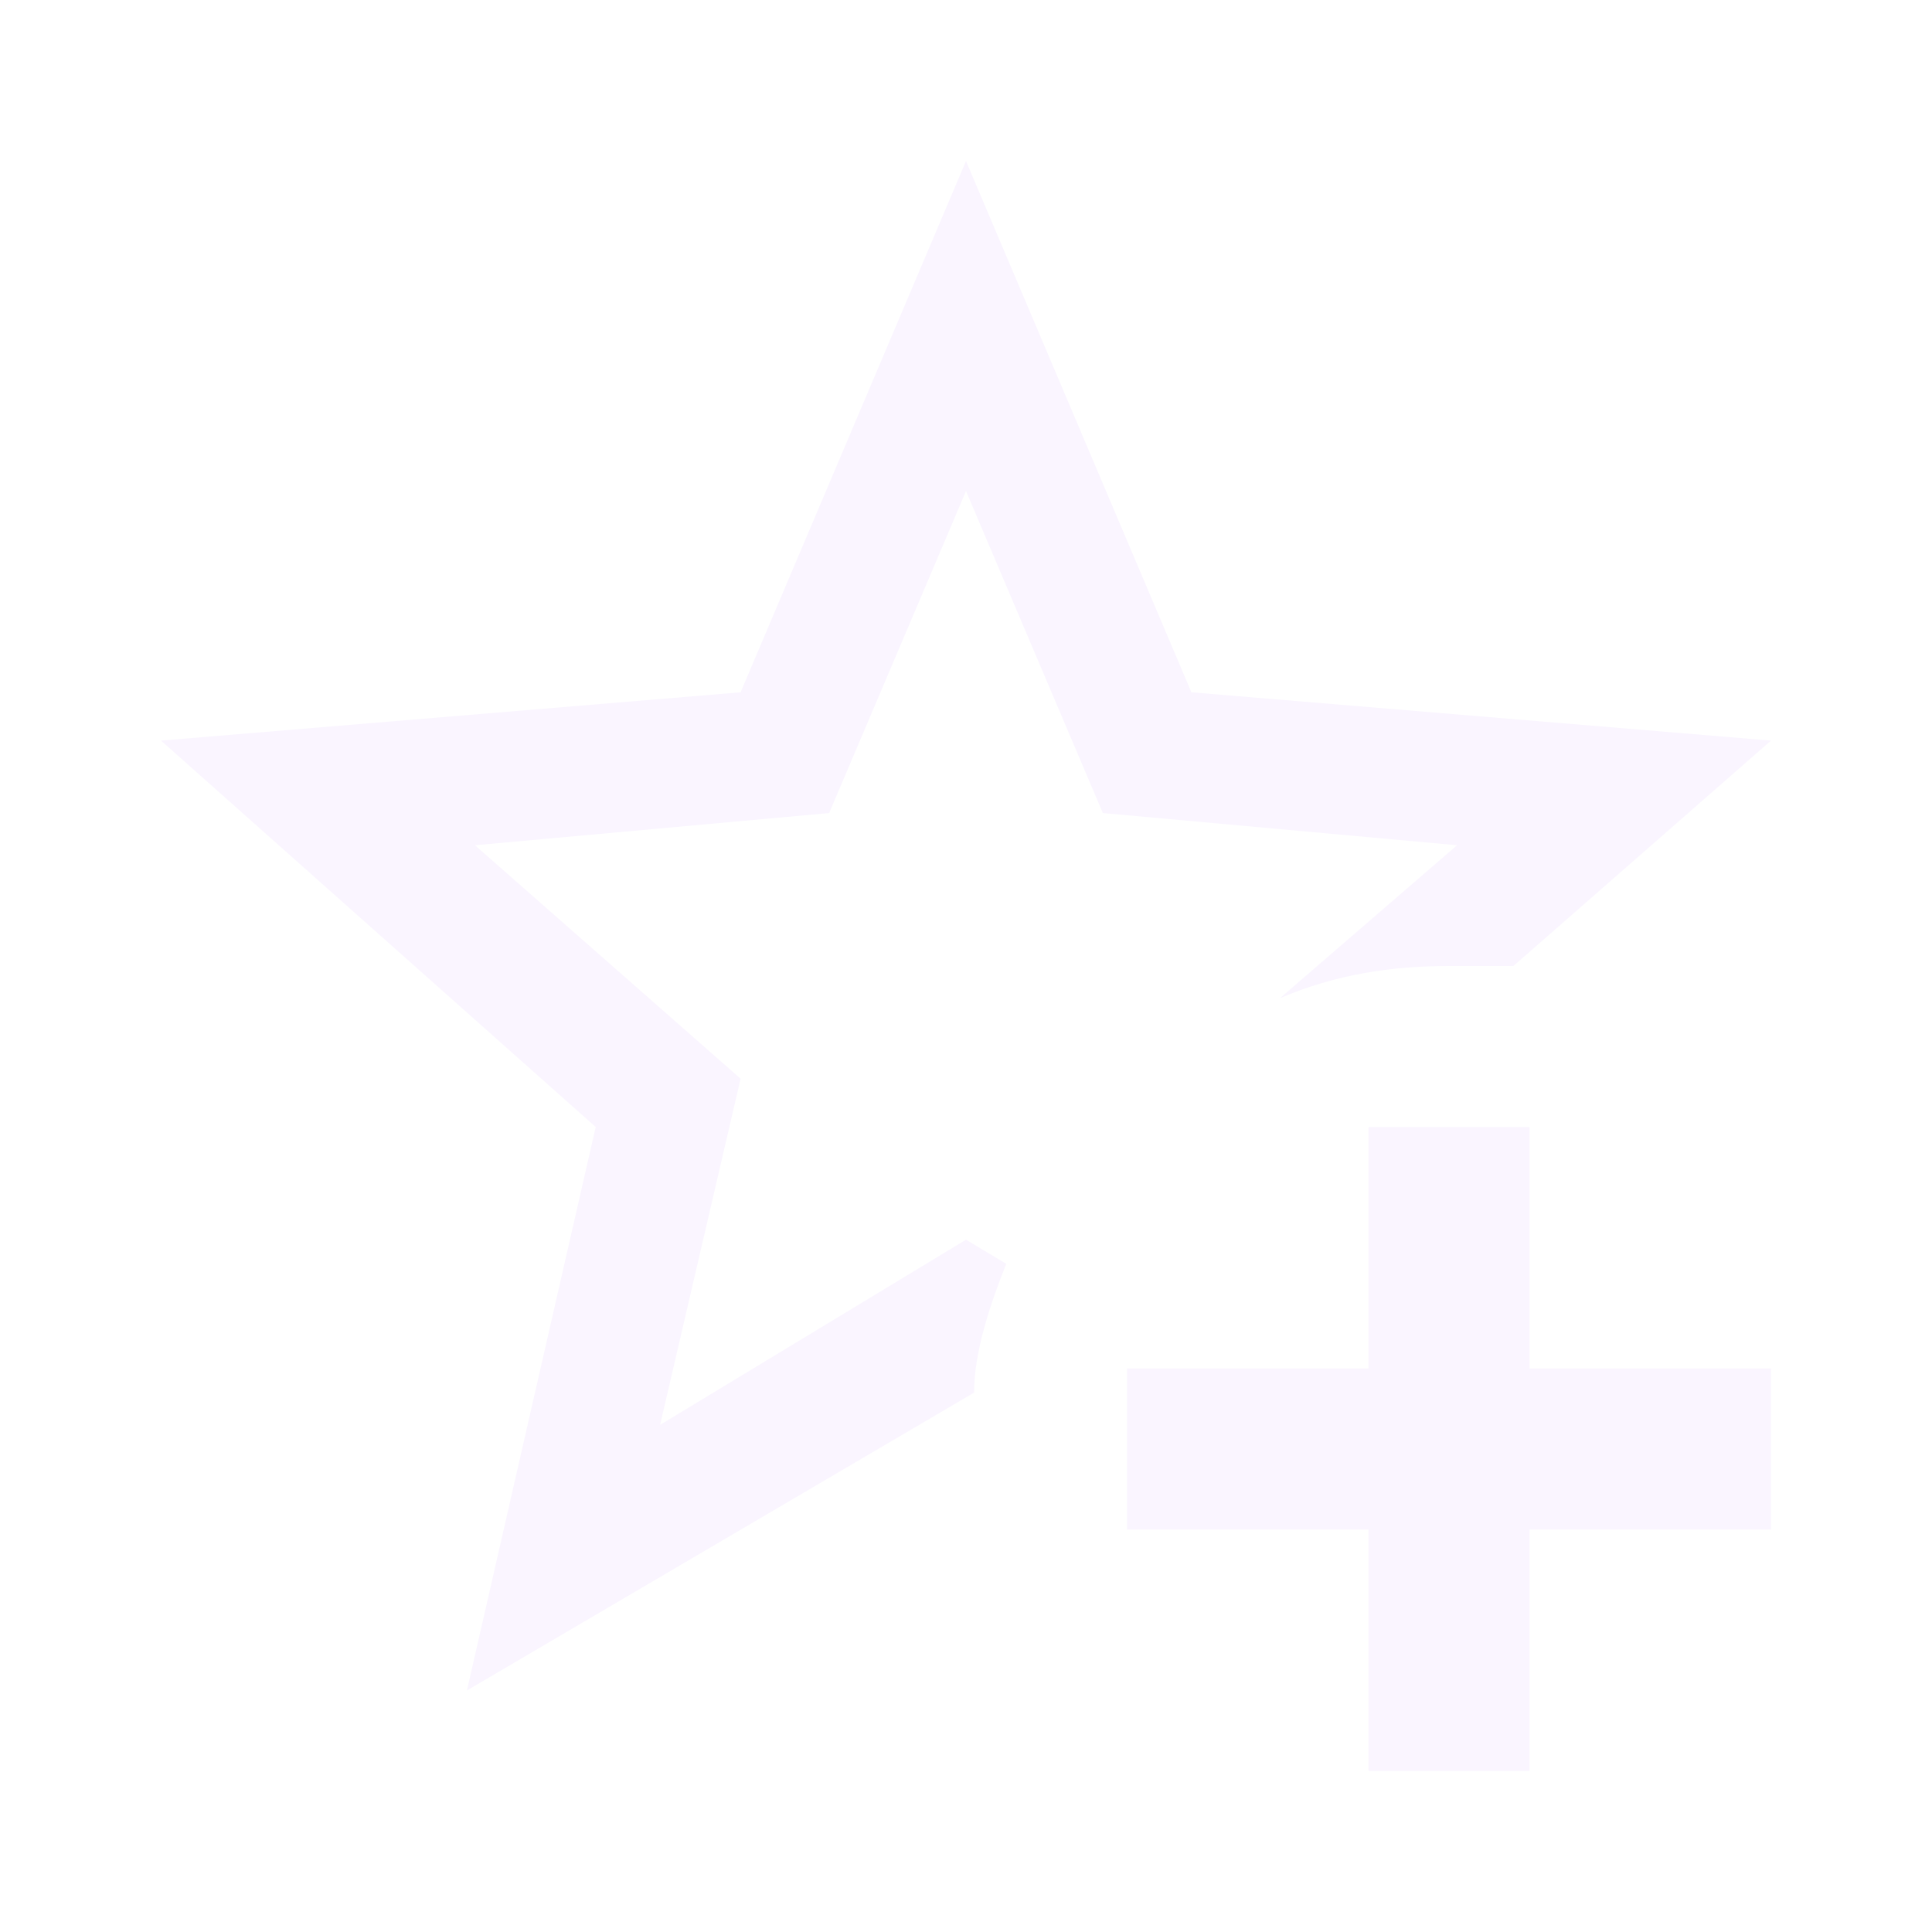
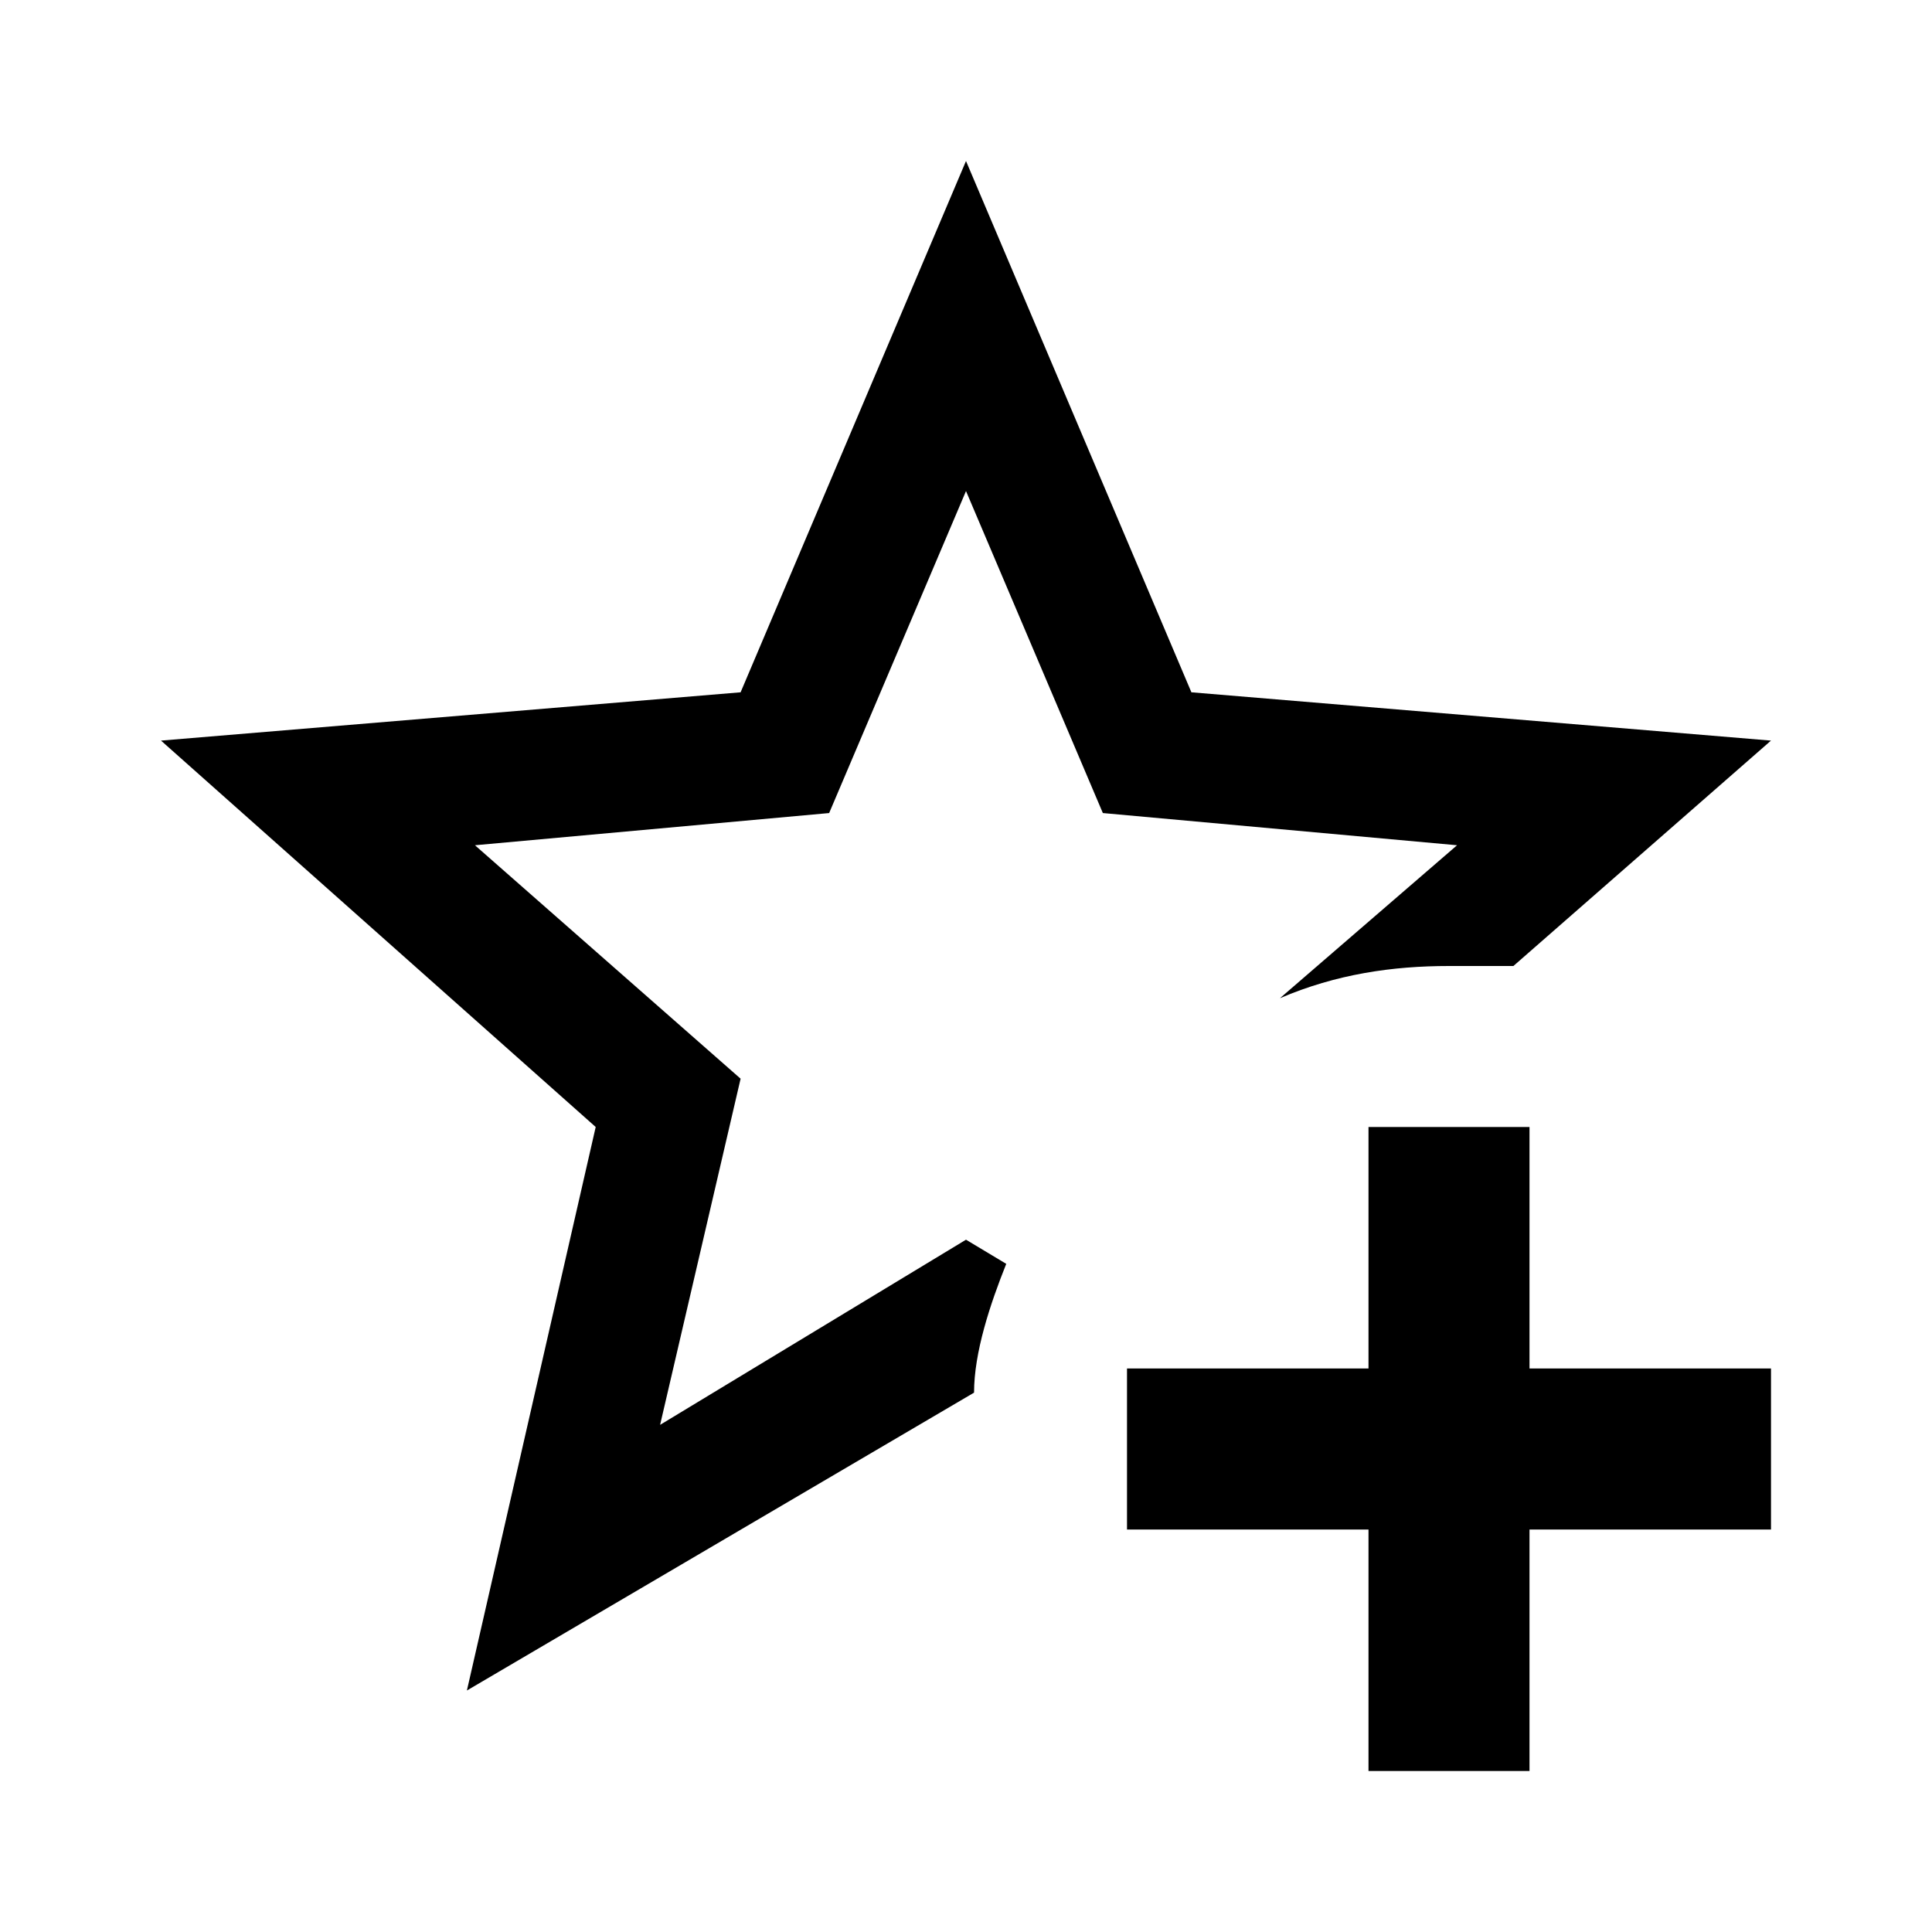
<svg xmlns="http://www.w3.org/2000/svg" viewBox="0 0 24 24">
-   <path fill="#FAF5FF" d="M5.8 21L7.4 14L2 9.2L9.2 8.6L12 2L14.8 8.6L22 9.2L18.8 12H18C17.3 12 16.6 12.1 15.9 12.4L18.1 10.5L13.7 10.1L12 6.1L10.3 10.1L5.9 10.5L9.2 13.4L8.2 17.7L12 15.4L12.5 15.7C12.3 16.2 12.1 16.8 12.1 17.3L5.8 21M17 14V17H14V19H17V22H19V19H22V17H19V14H17Z" />
+   <path d="M5.8 21L7.4 14L2 9.2L9.2 8.6L12 2L14.8 8.6L22 9.2L18.8 12H18C17.3 12 16.6 12.1 15.9 12.4L18.1 10.5L13.7 10.1L12 6.1L10.3 10.1L5.9 10.5L9.2 13.4L8.2 17.7L12 15.4L12.5 15.7C12.3 16.2 12.1 16.8 12.1 17.3L5.8 21M17 14V17H14V19H17V22H19V19H22V17H19V14H17Z" />
</svg>
